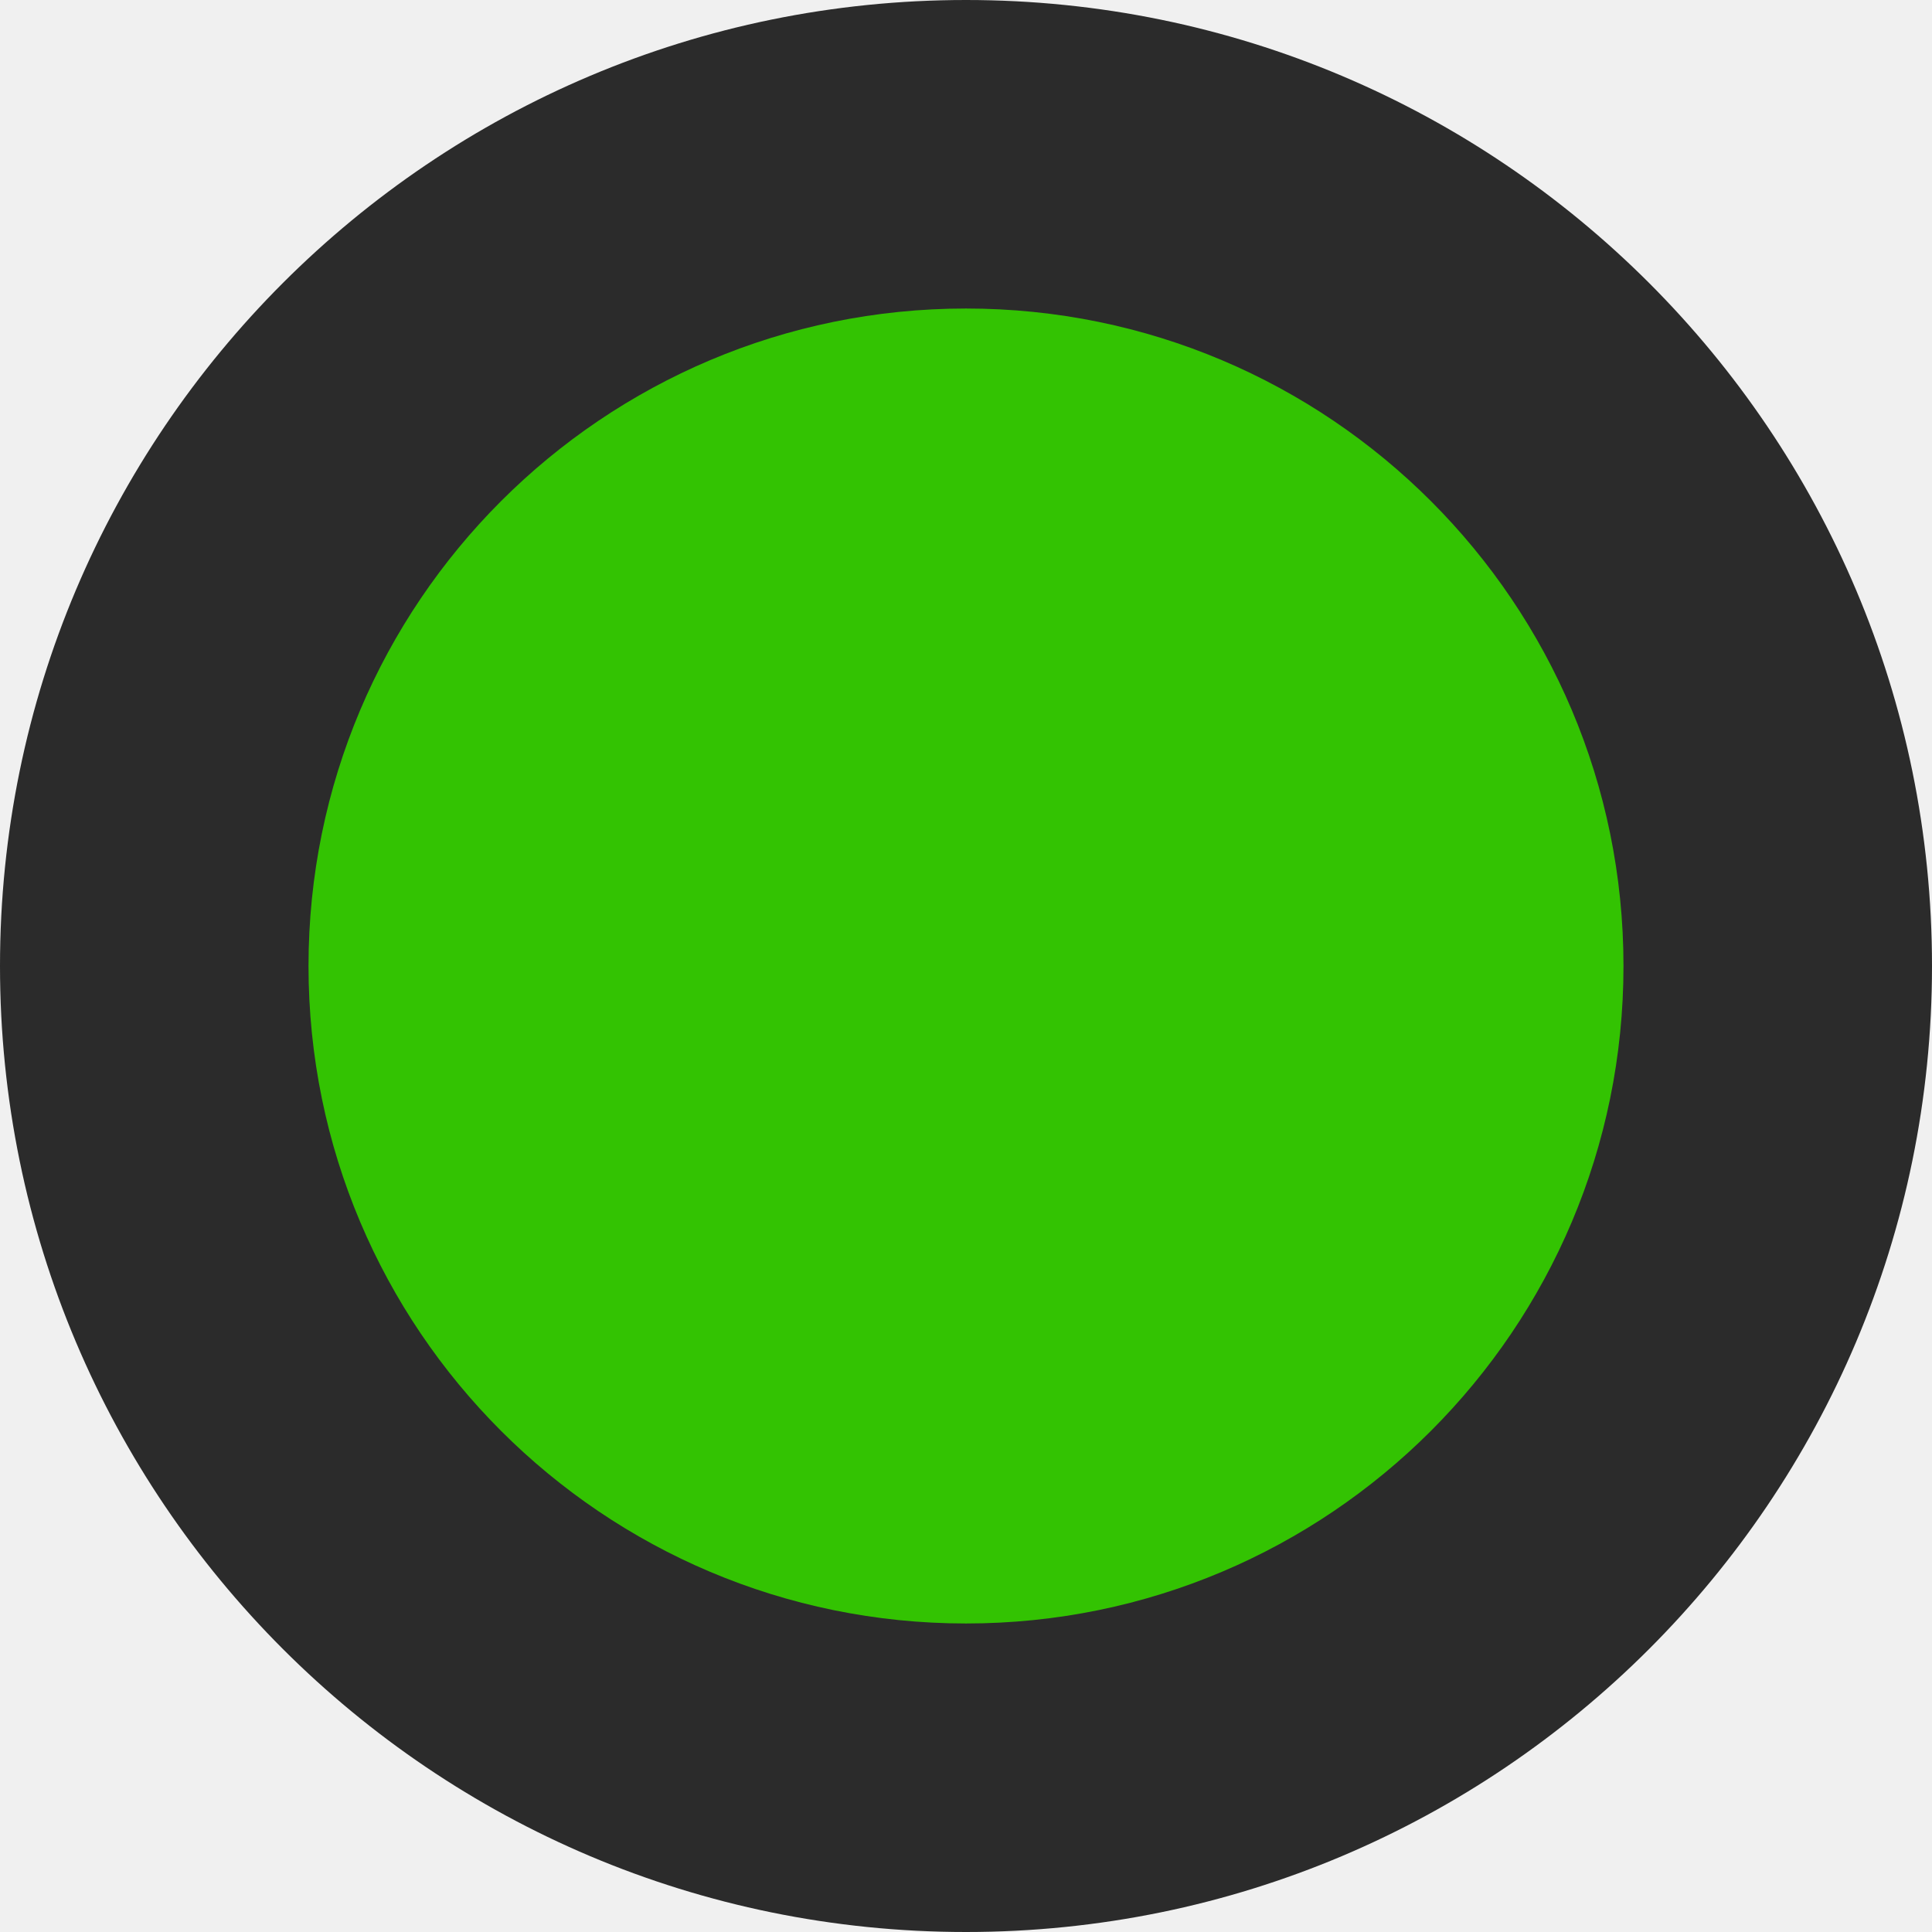
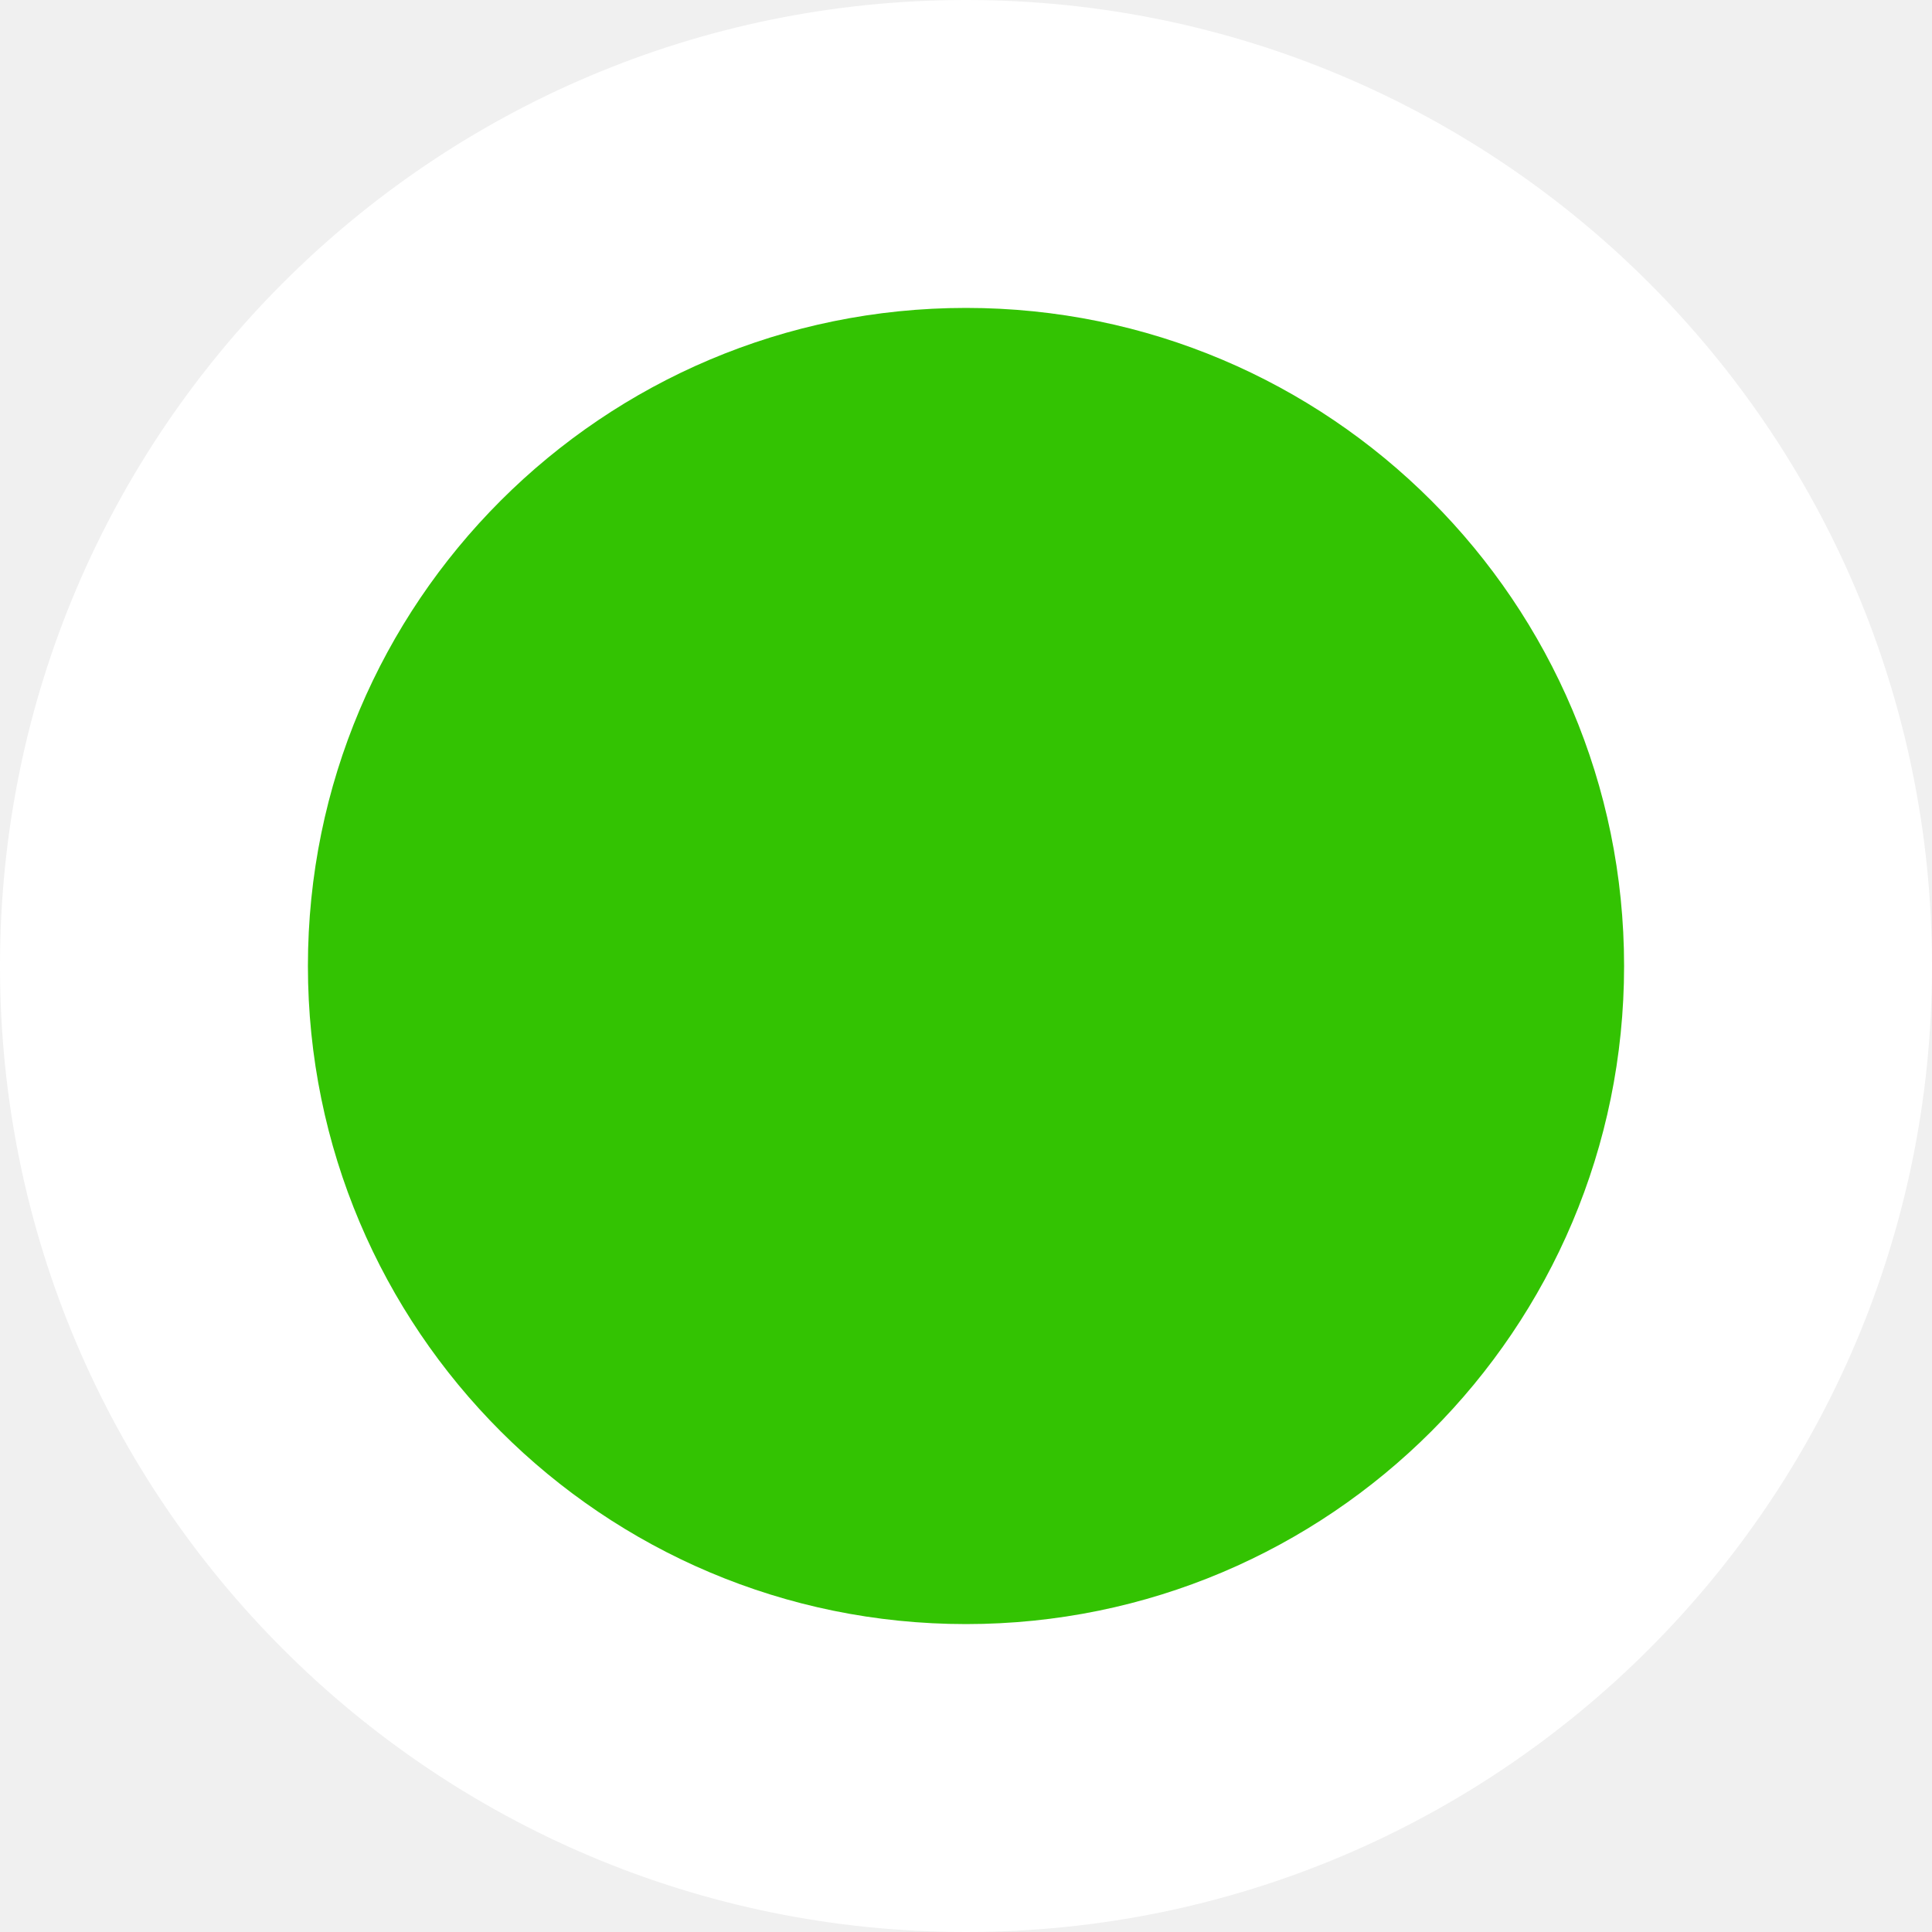
- <svg xmlns="http://www.w3.org/2000/svg" id="Layer_1" data-name="Layer 1" viewBox="0 0 64 64">
-   <defs>
-     <style>.cls-1{fill:#2b2b2b;}.cls-2{fill:#33c302;}</style>
-   </defs>
-   <circle class="cls-1" cx="32" cy="32" r="32" />
-   <circle class="cls-2" cx="32" cy="32" r="21.78" />
+ <svg xmlns="http://www.w3.org/2000/svg" version="1.1" id="Layer_1" x="0px" y="0px" viewBox="0 0 64 64" style="enable-background:new 0 0 64 64;" xml:space="preserve">
+   <style type="text/css">
+ 	.st0{fill:#FFFFFF;}
+ 	.st1{fill:#33C302;}
+ </style>
+   <circle class="st0" cx="32" cy="32" r="32" />
+   <circle class="st1" cx="32" cy="32" r="21.8" />
</svg>
